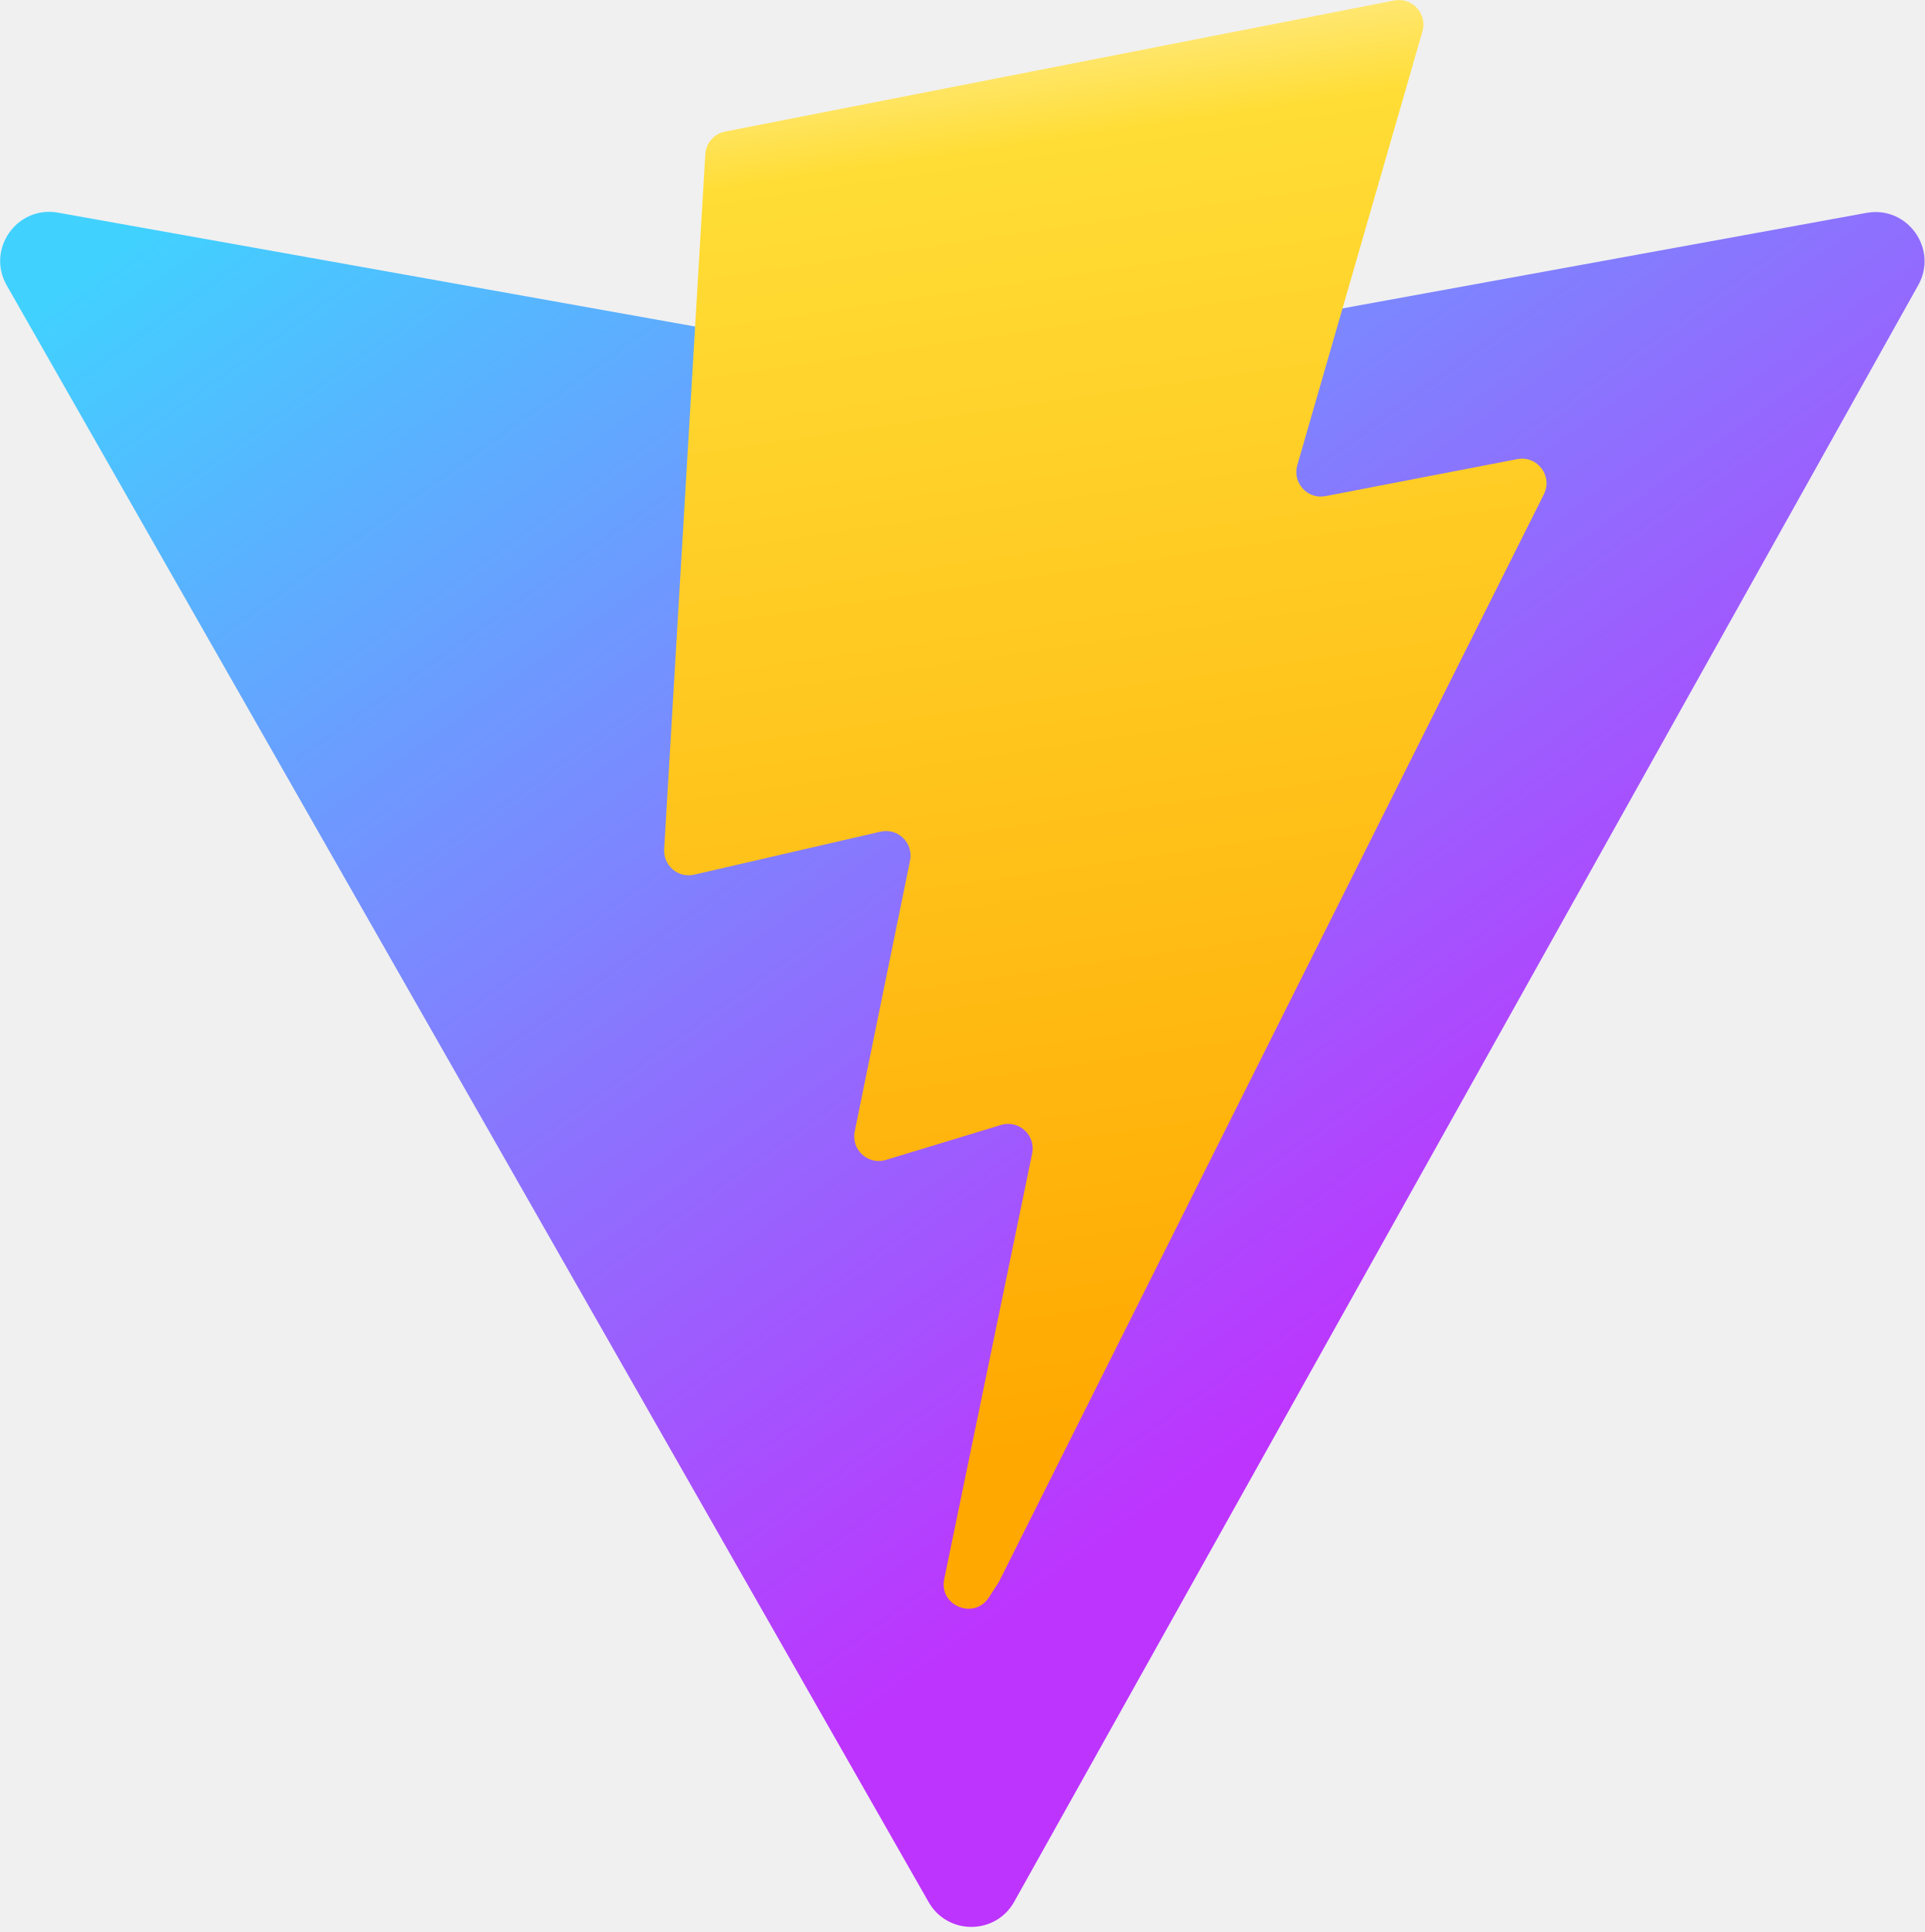
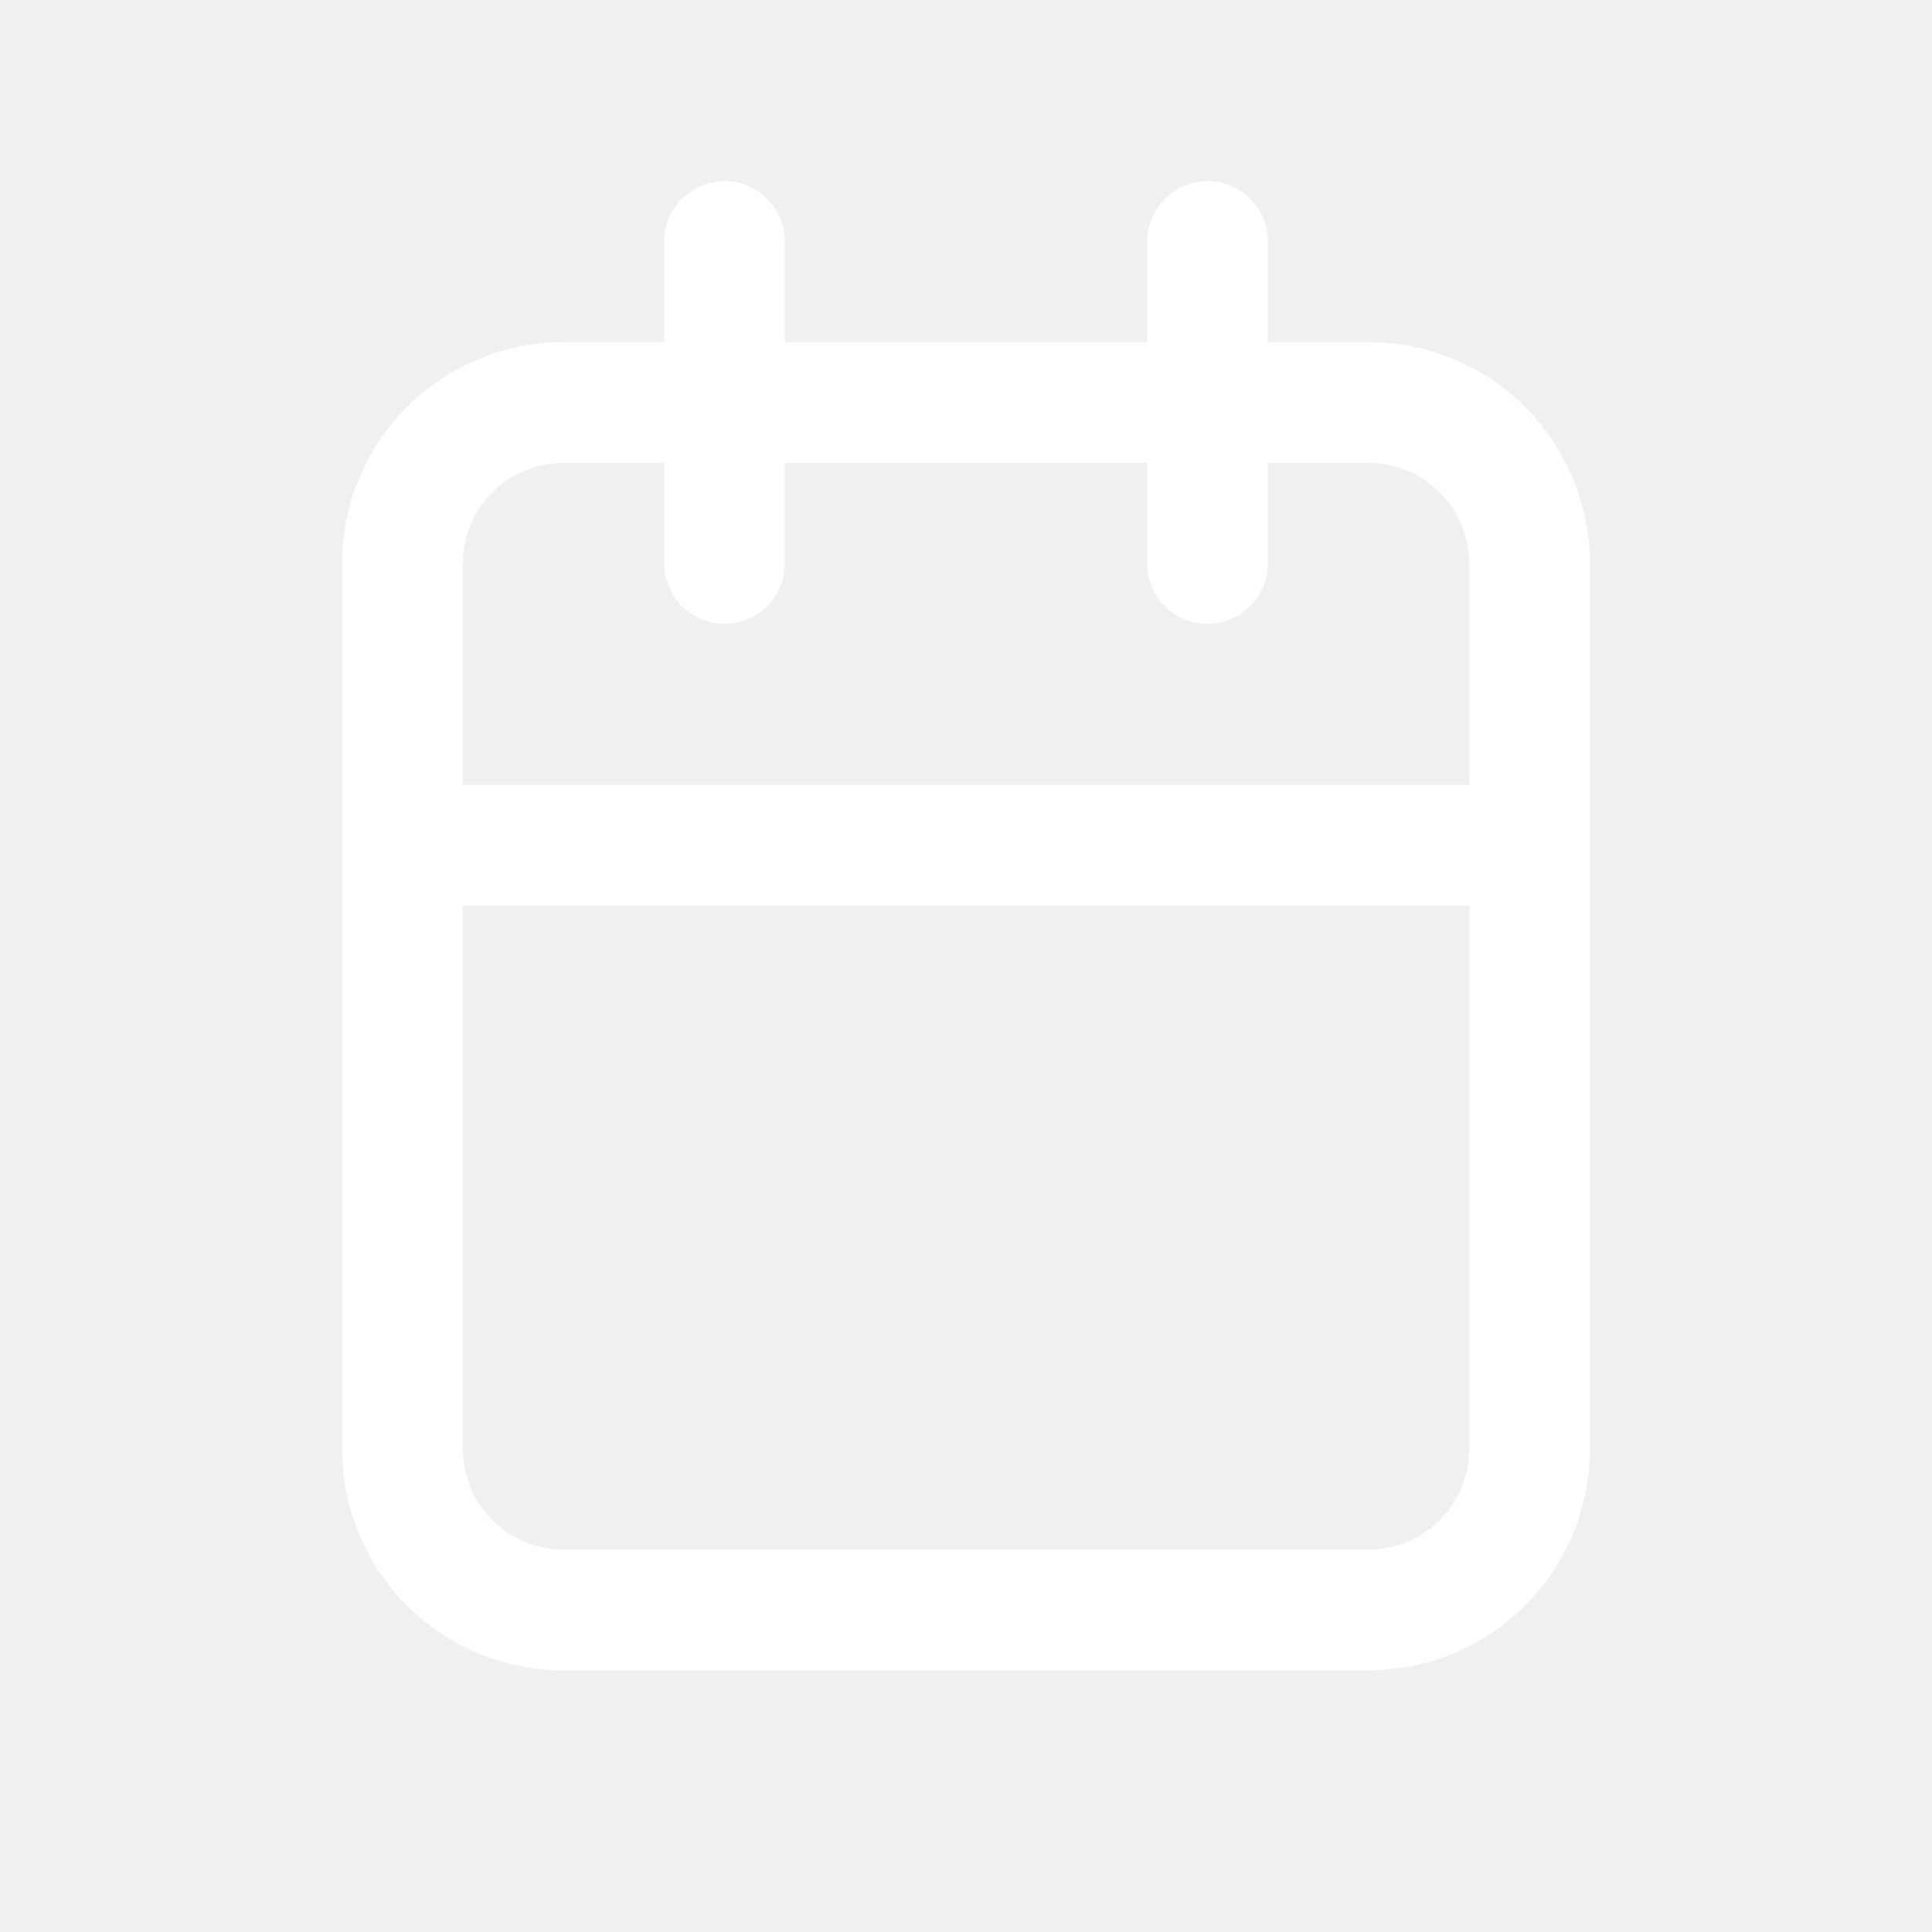
- <svg xmlns="http://www.w3.org/2000/svg" aria-hidden="true" role="img" class="iconify iconify--logos" width="31.88" height="32" preserveAspectRatio="xMidYMid meet" viewBox="0 0 256 257">
-   <defs>
-     <linearGradient id="IconifyId1813088fe1fbc01fb466" x1="-.828%" x2="57.636%" y1="7.652%" y2="78.411%">
-       <stop offset="0%" stop-color="#41D1FF" />
-       <stop offset="100%" stop-color="#BD34FE" />
-     </linearGradient>
-     <linearGradient id="IconifyId1813088fe1fbc01fb467" x1="43.376%" x2="50.316%" y1="2.242%" y2="89.03%">
-       <stop offset="0%" stop-color="#FFEA83" />
-       <stop offset="8.333%" stop-color="#FFDD35" />
-       <stop offset="100%" stop-color="#FFA800" />
-     </linearGradient>
-   </defs>
-   <path fill="url(#IconifyId1813088fe1fbc01fb466)" d="M255.153 37.938L134.897 252.976c-2.483 4.44-8.862 4.466-11.382.048L.875 37.958c-2.746-4.814 1.371-10.646 6.827-9.67l120.385 21.517a6.537 6.537 0 0 0 2.322-.004l117.867-21.483c5.438-.991 9.574 4.796 6.877 9.62Z" />
-   <path fill="url(#IconifyId1813088fe1fbc01fb467)" d="M185.432.063L96.44 17.501a3.268 3.268 0 0 0-2.634 3.014l-5.474 92.456a3.268 3.268 0 0 0 3.997 3.378l24.777-5.718c2.318-.535 4.413 1.507 3.936 3.838l-7.361 36.047c-.495 2.426 1.782 4.5 4.151 3.78l15.304-4.649c2.372-.72 4.652 1.36 4.15 3.788l-11.698 56.621c-.732 3.542 3.979 5.473 5.943 2.437l1.313-2.028l72.516-144.72c1.215-2.423-.88-5.186-3.54-4.672l-25.505 4.922c-2.396.462-4.435-1.77-3.759-4.114l16.646-57.705c.677-2.35-1.37-4.583-3.769-4.113Z" />
+ <svg xmlns="http://www.w3.org/2000/svg" width="800px" height="800px" viewBox="0 0 24 24" fill="none">
+   <g id="SVGRepo_bgCarrier" stroke-width="0" />
+   <g id="SVGRepo_tracerCarrier" stroke-linecap="round" stroke-linejoin="round" />
+   <g id="SVGRepo_iconCarrier">
+     <path d="M17 4.25H15.75V3C15.75 2.801 15.671 2.61 15.53 2.47C15.39 2.329 15.199 2.25 15 2.25C14.801 2.25 14.61 2.329 14.47 2.47C14.329 2.61 14.25 2.801 14.25 3V4.25H9.75V3C9.75 2.801 9.671 2.61 9.53 2.47C9.39 2.329 9.199 2.25 9 2.25C8.801 2.25 8.61 2.329 8.47 2.47C8.329 2.61 8.25 2.801 8.25 3V4.25H7C6.271 4.25 5.571 4.54 5.055 5.055C4.54 5.571 4.25 6.271 4.25 7V18C4.25 18.729 4.54 19.429 5.055 19.945C5.571 20.46 6.271 20.75 7 20.75H17C17.729 20.75 18.429 20.46 18.945 19.945C19.46 19.429 19.75 18.729 19.75 18V7C19.75 6.271 19.46 5.571 18.945 5.055C18.429 4.54 17.729 4.25 17 4.25ZM7 5.75H8.25V7C8.25 7.199 8.329 7.39 8.47 7.53C8.61 7.671 8.801 7.75 9 7.75C9.199 7.75 9.39 7.671 9.53 7.53C9.671 7.39 9.75 7.199 9.75 7V5.75H14.25V7C14.25 7.199 14.329 7.39 14.47 7.53C14.61 7.671 14.801 7.75 15 7.75C15.199 7.75 15.39 7.671 15.53 7.53C15.671 7.39 15.75 7.199 15.75 7V5.75H17C17.331 5.75 17.649 5.882 17.884 6.116C18.118 6.351 18.25 6.668 18.25 7V9.75H5.75V7C5.75 6.668 5.882 6.351 6.116 6.116C6.351 5.882 6.668 5.75 7 5.75ZM17 19.25H7C6.668 19.25 6.351 19.118 6.116 18.884C5.882 18.649 5.75 18.331 5.75 18V11.25H18.25V18C18.25 18.331 18.118 18.649 17.884 18.884C17.649 19.118 17.331 19.25 17 19.25Z" fill="#ffffff" />
+   </g>
</svg>
